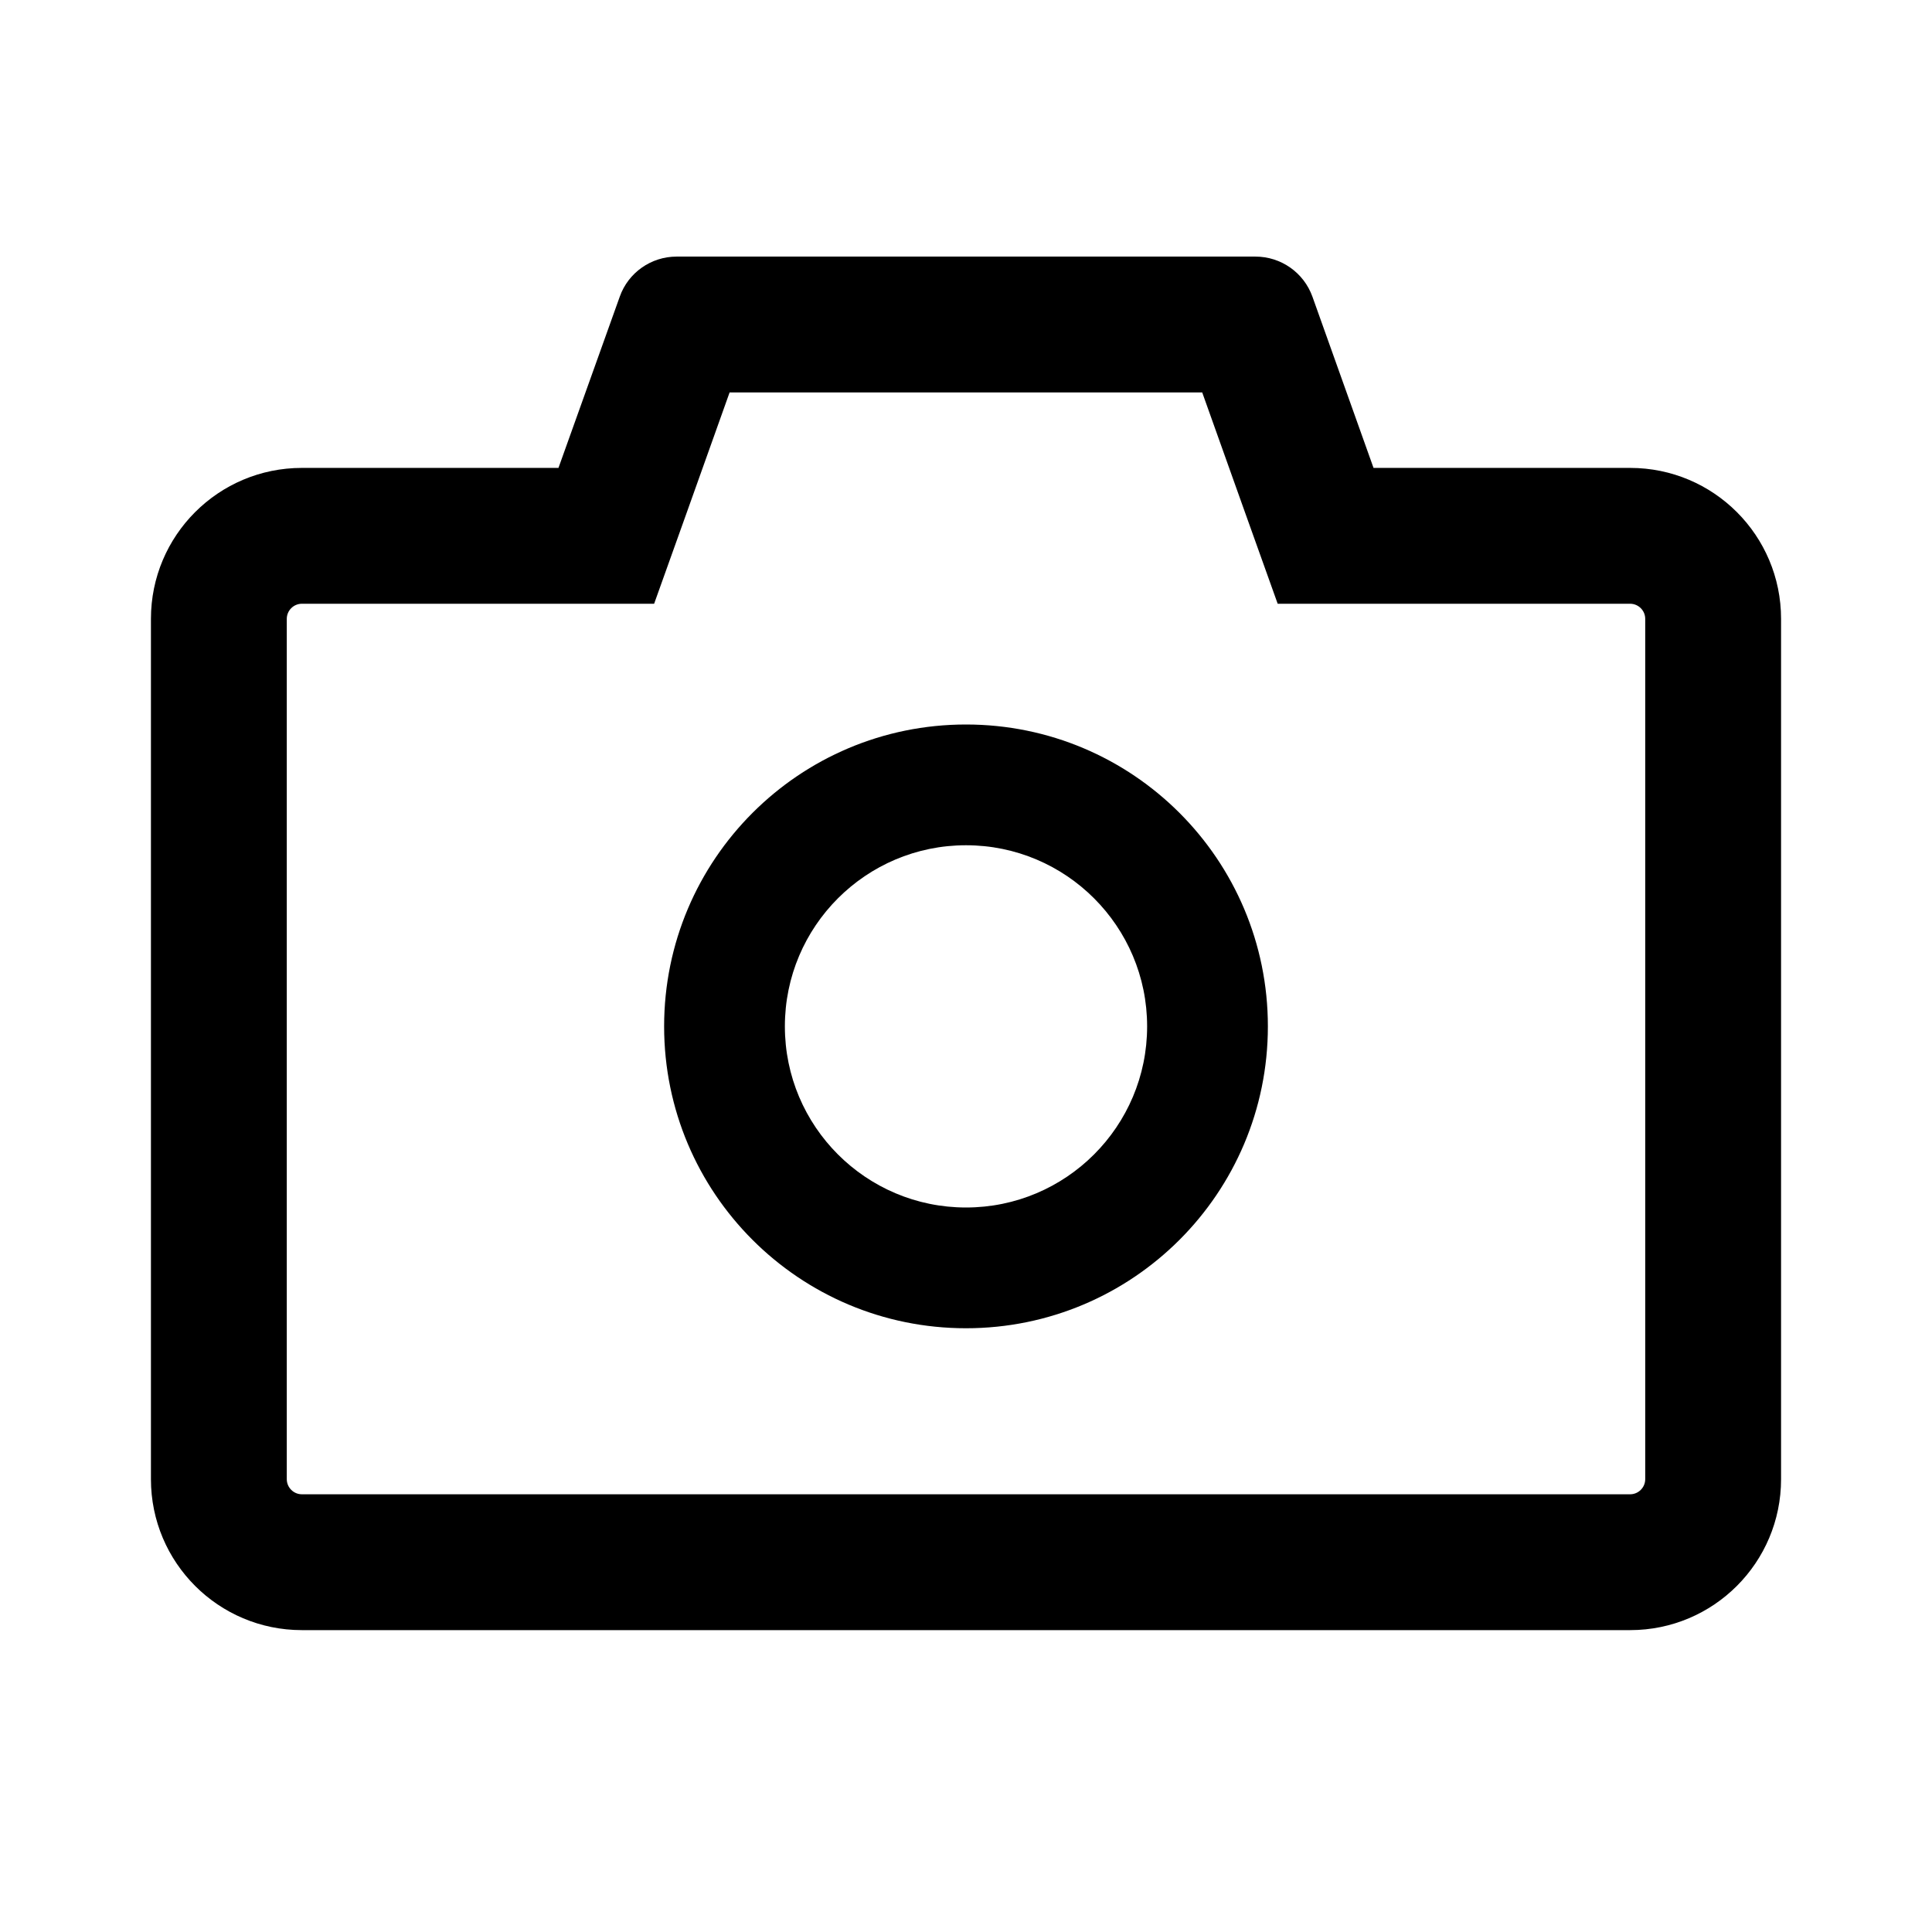
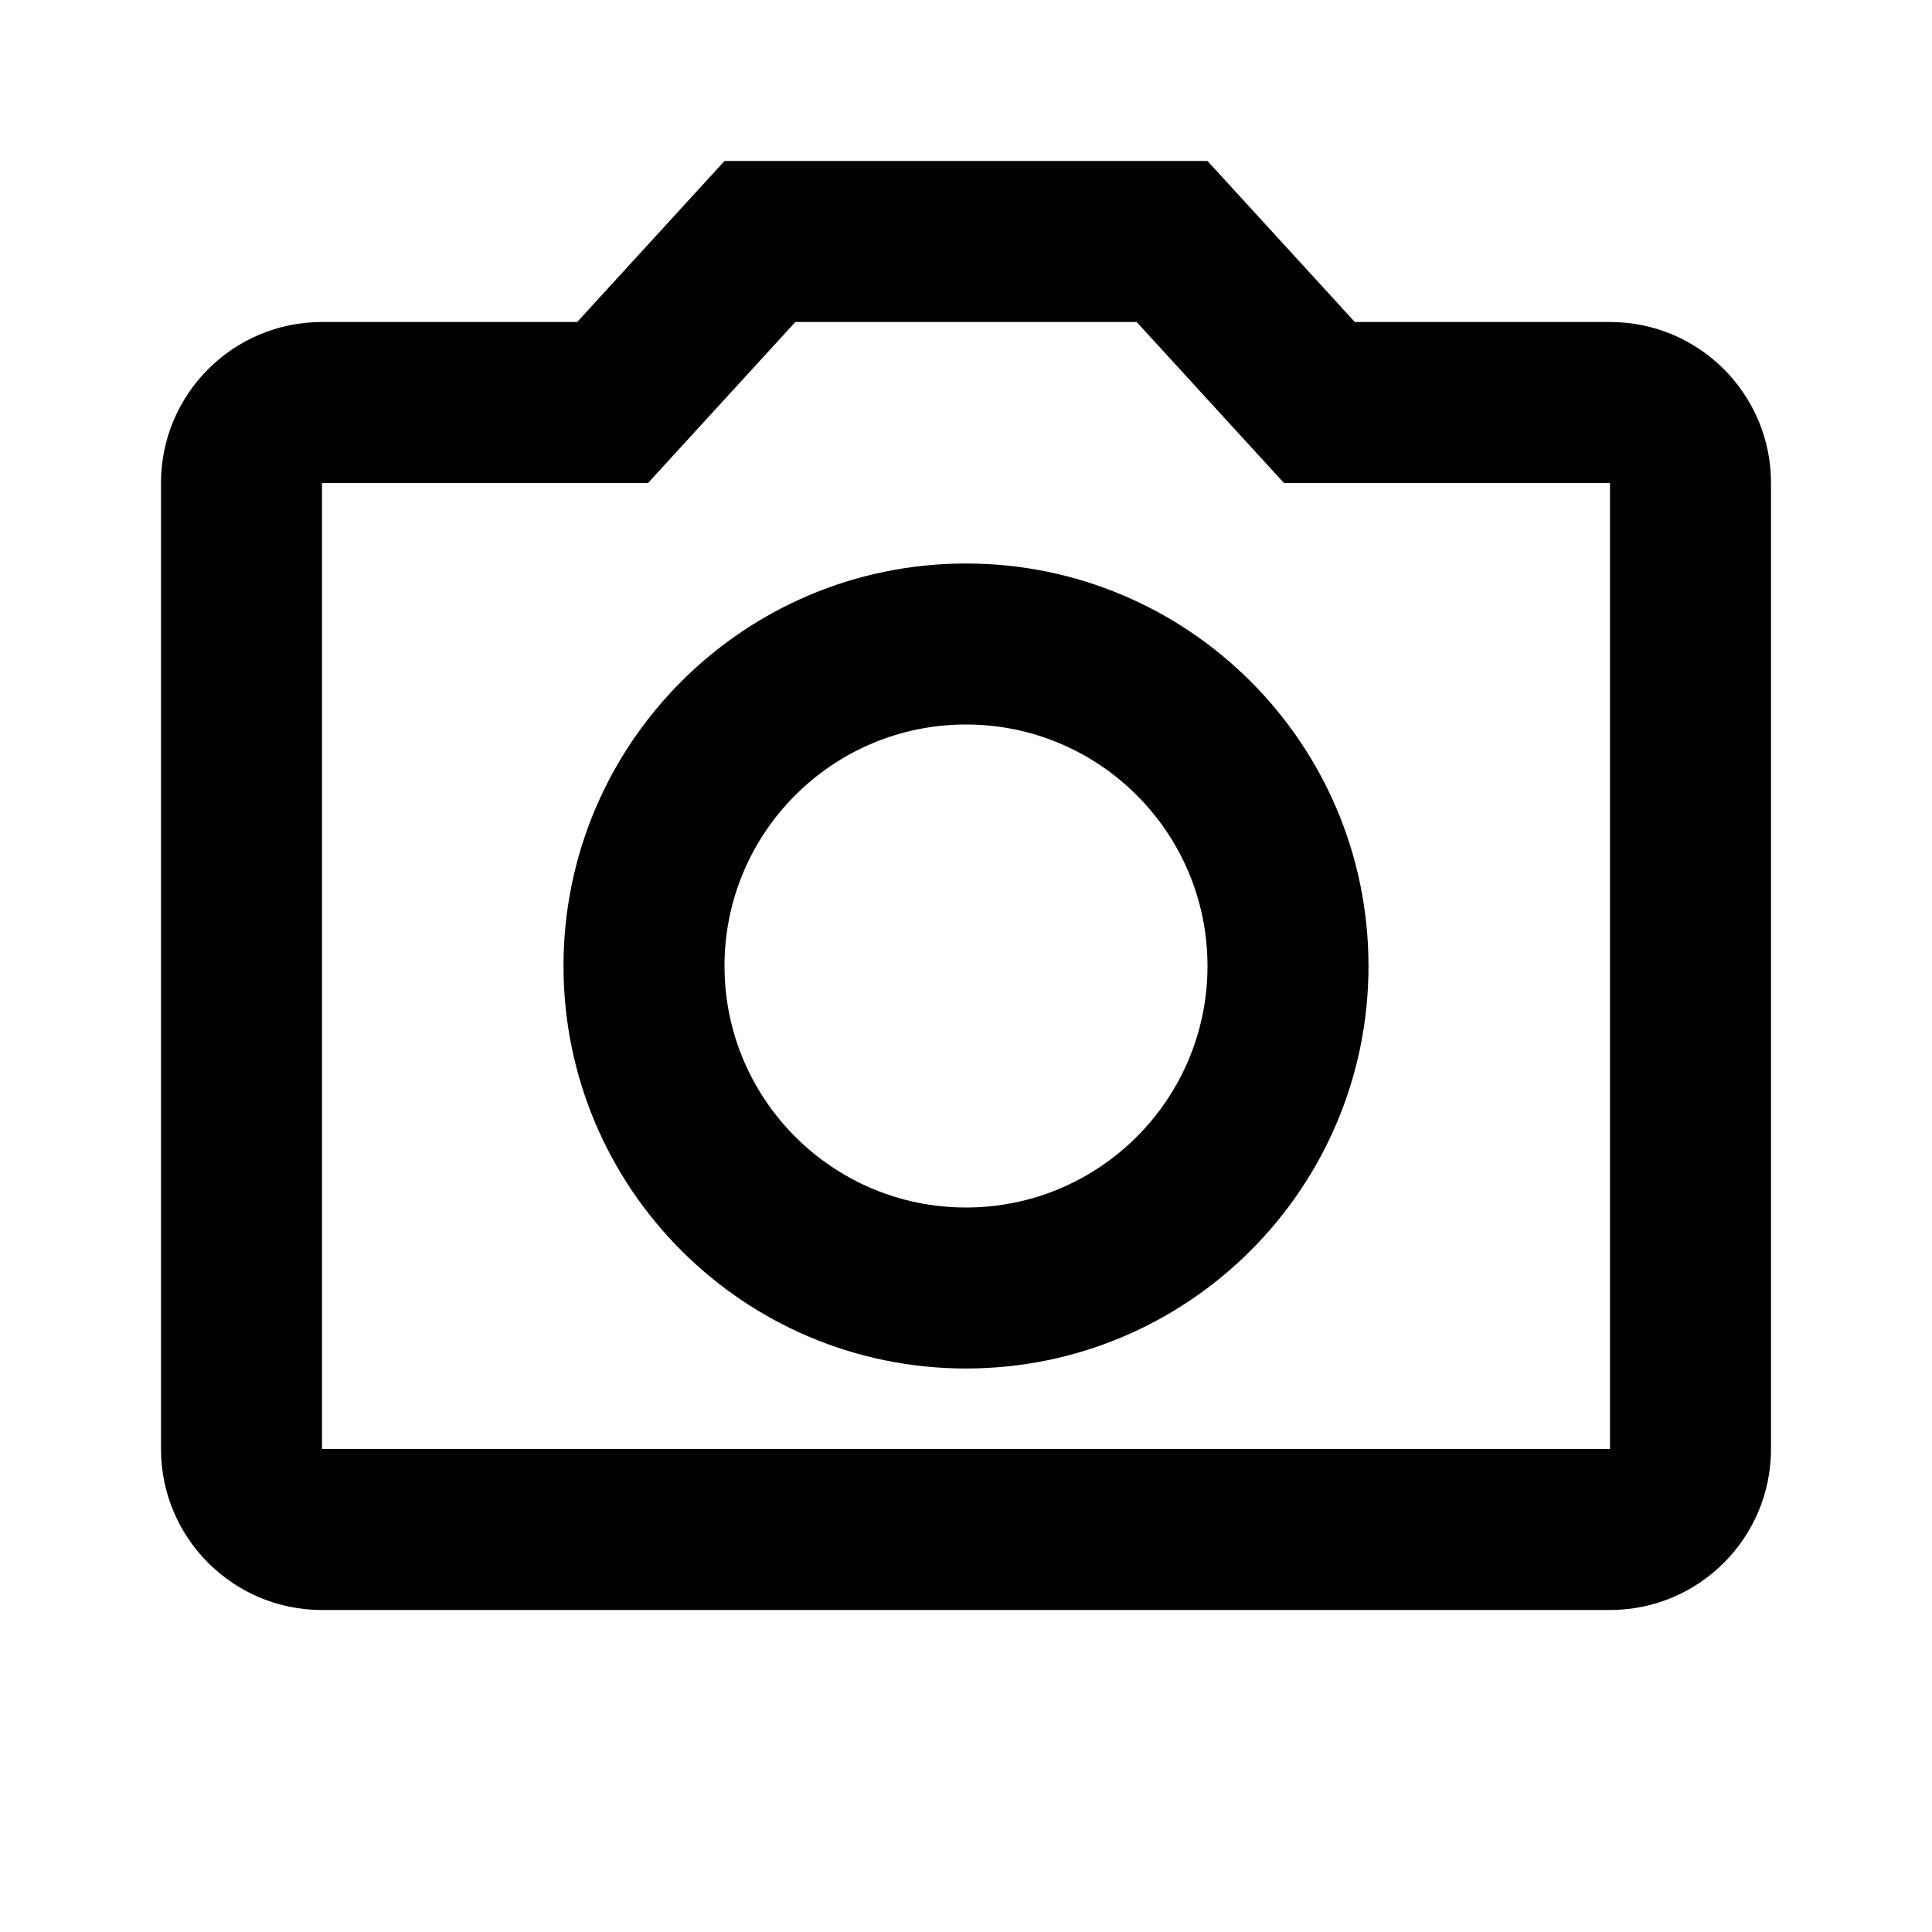
- <svg viewBox="0 0 1024 1024" fill="currentColor" height="1em" width="1em">
-   <path d="M864 248H728l-32.4-90.8a32.07 32.07 0 00-30.2-21.2H358.6c-13.5 0-25.6 8.5-30.1 21.2L296 248H160c-44.2 0-80 35.8-80 80v456c0 44.2 35.8 80 80 80h704c44.2 0 80-35.8 80-80V328c0-44.2-35.8-80-80-80zm8 536c0 4.4-3.6 8-8 8H160c-4.4 0-8-3.6-8-8V328c0-4.4 3.6-8 8-8h186.7l17.1-47.8 22.9-64.2h250.5l22.9 64.2 17.1 47.8H864c4.4 0 8 3.6 8 8v456zM512 384c-88.4 0-160 71.6-160 160s71.6 160 160 160 160-71.6 160-160-71.6-160-160-160zm0 256c-53 0-96-43-96-96s43-96 96-96 96 43 96 96-43 96-96 96z" />
+ <svg viewBox="0 0 24 24" fill="currentColor" height="1em" width="1em">
+   <path d="M20 4h-3.17L15 2H9L7.17 4H4a2 2 0 00-2 2v12a2 2 0 002 2h16a2 2 0 002-2V6a2 2 0 00-2-2m0 14H4V6h4.05l1.83-2h4.24l1.83 2H20v12M12 7a5 5 0 00-5 5 5 5 0 005 5 5 5 0 005-5 5 5 0 00-5-5m0 8a3 3 0 01-3-3 3 3 0 013-3 3 3 0 013 3 3 3 0 01-3 3z" />
</svg>
